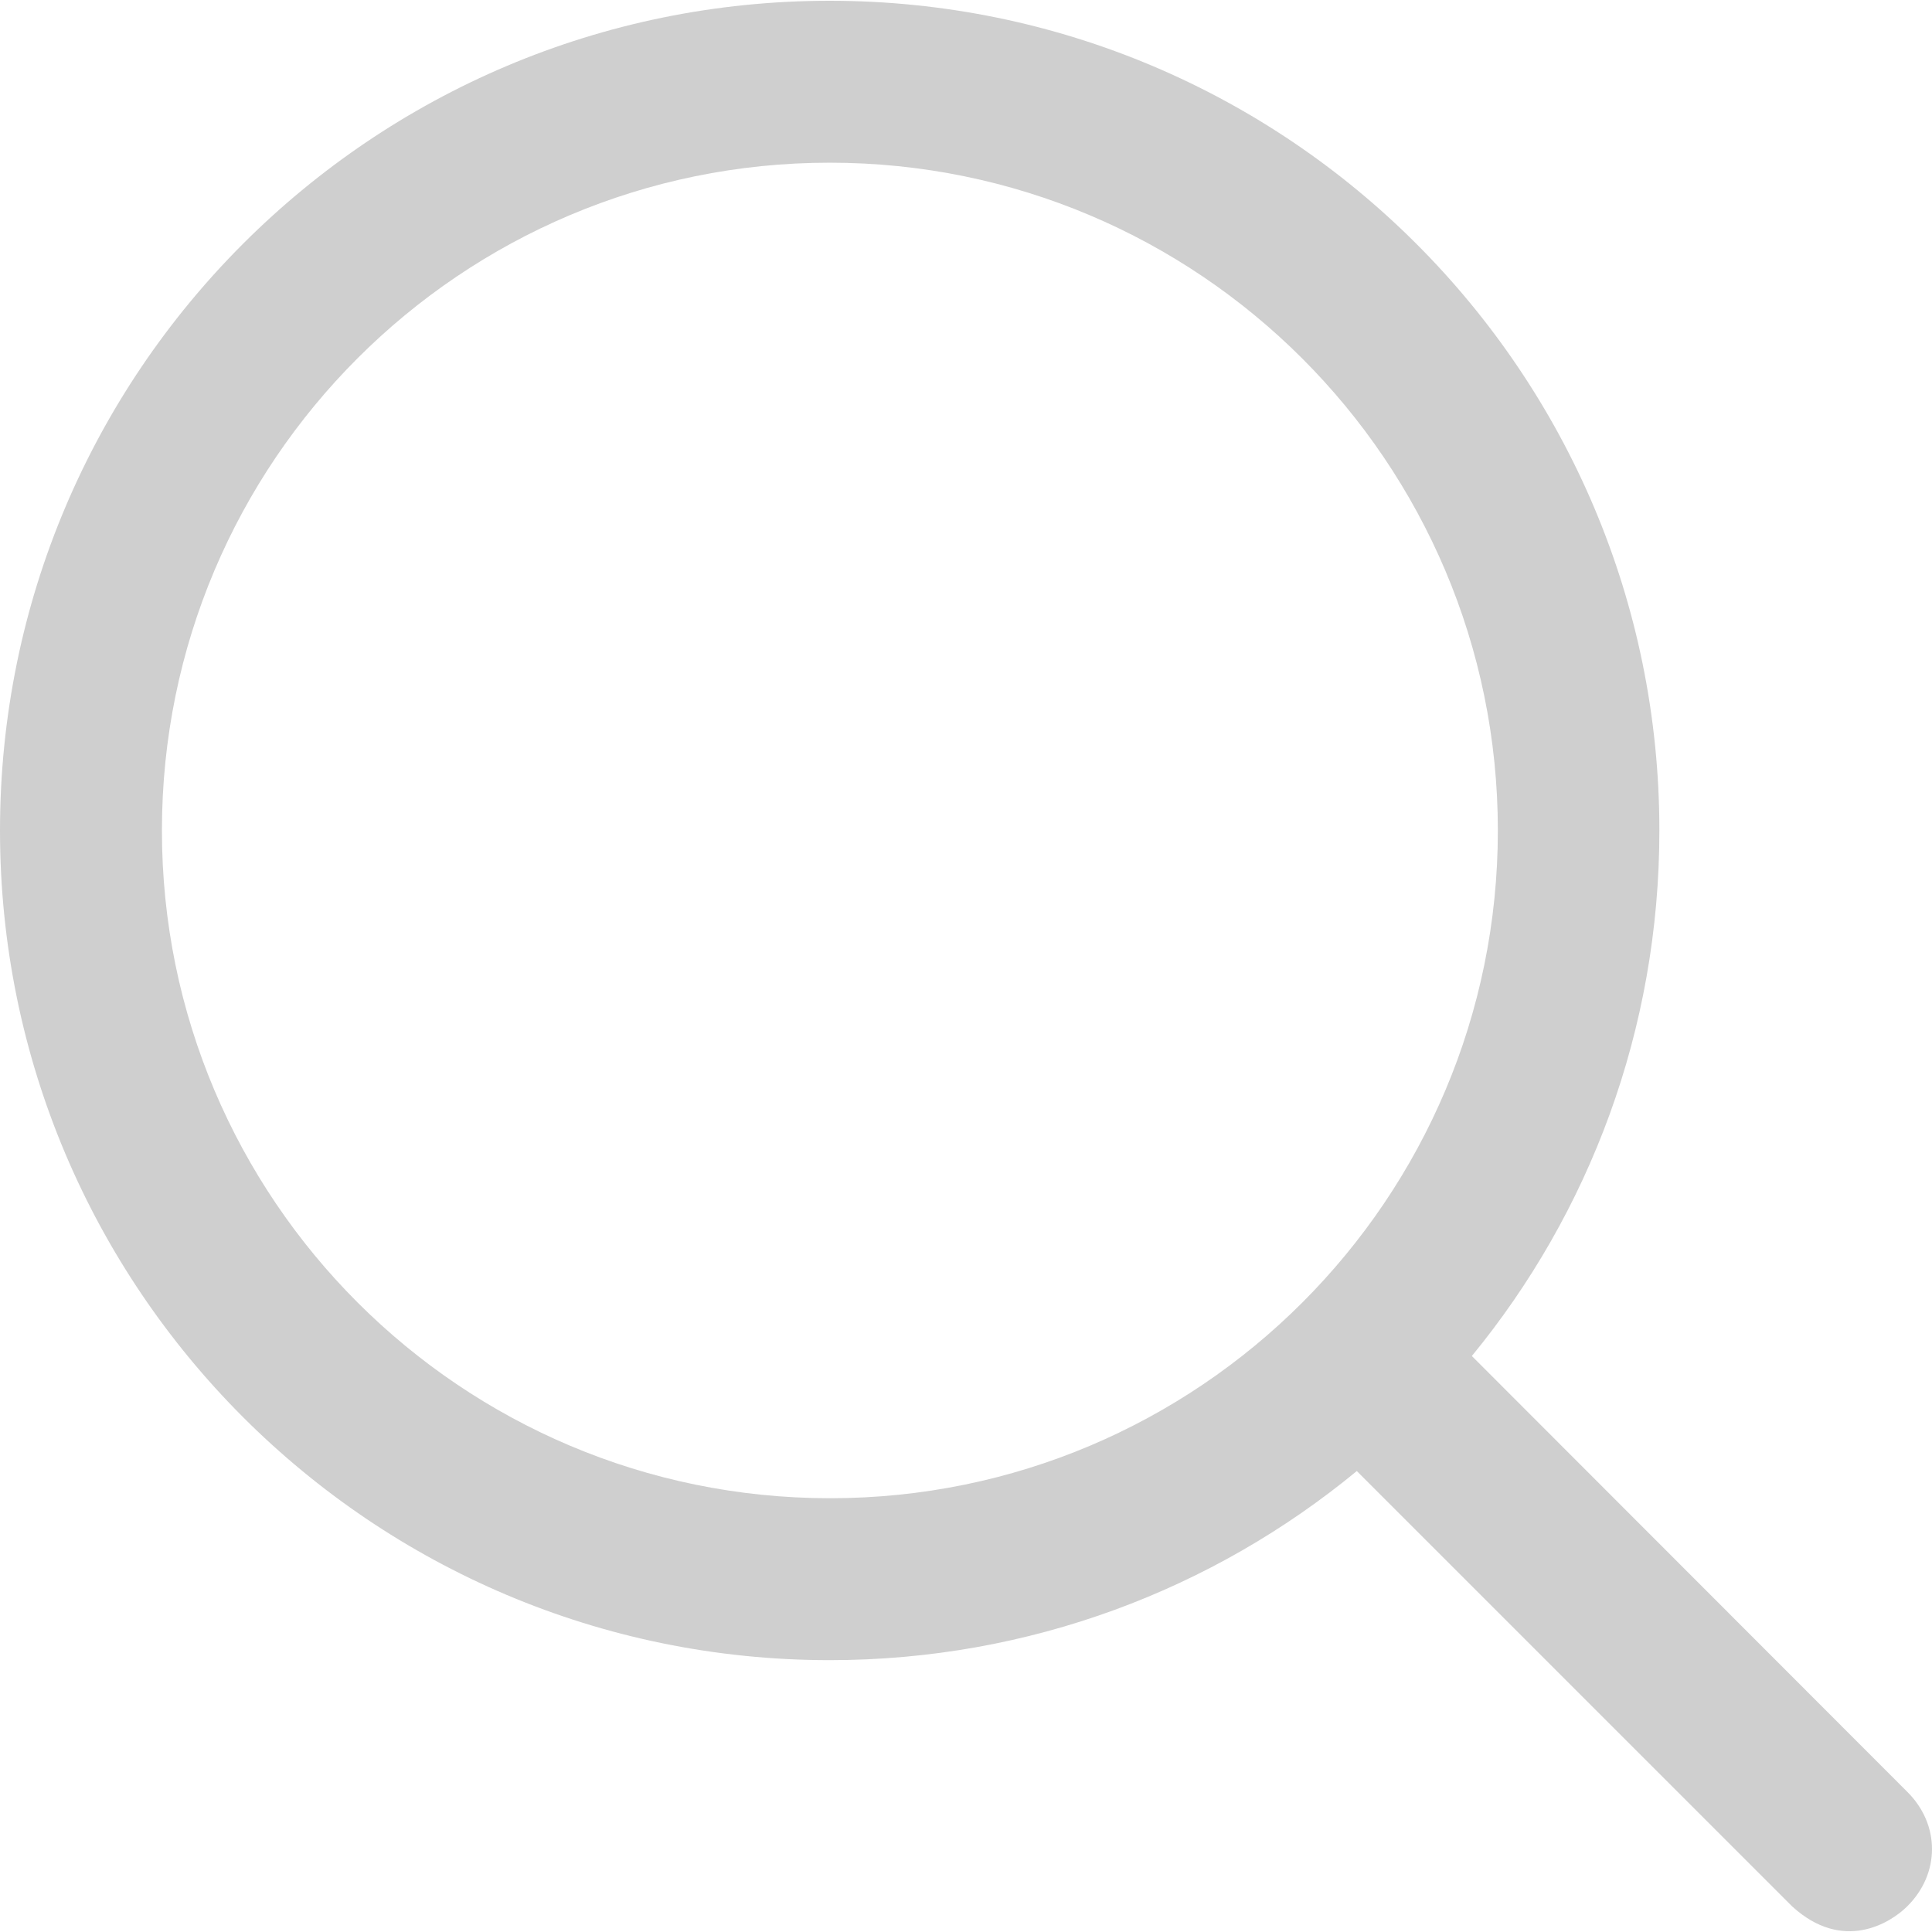
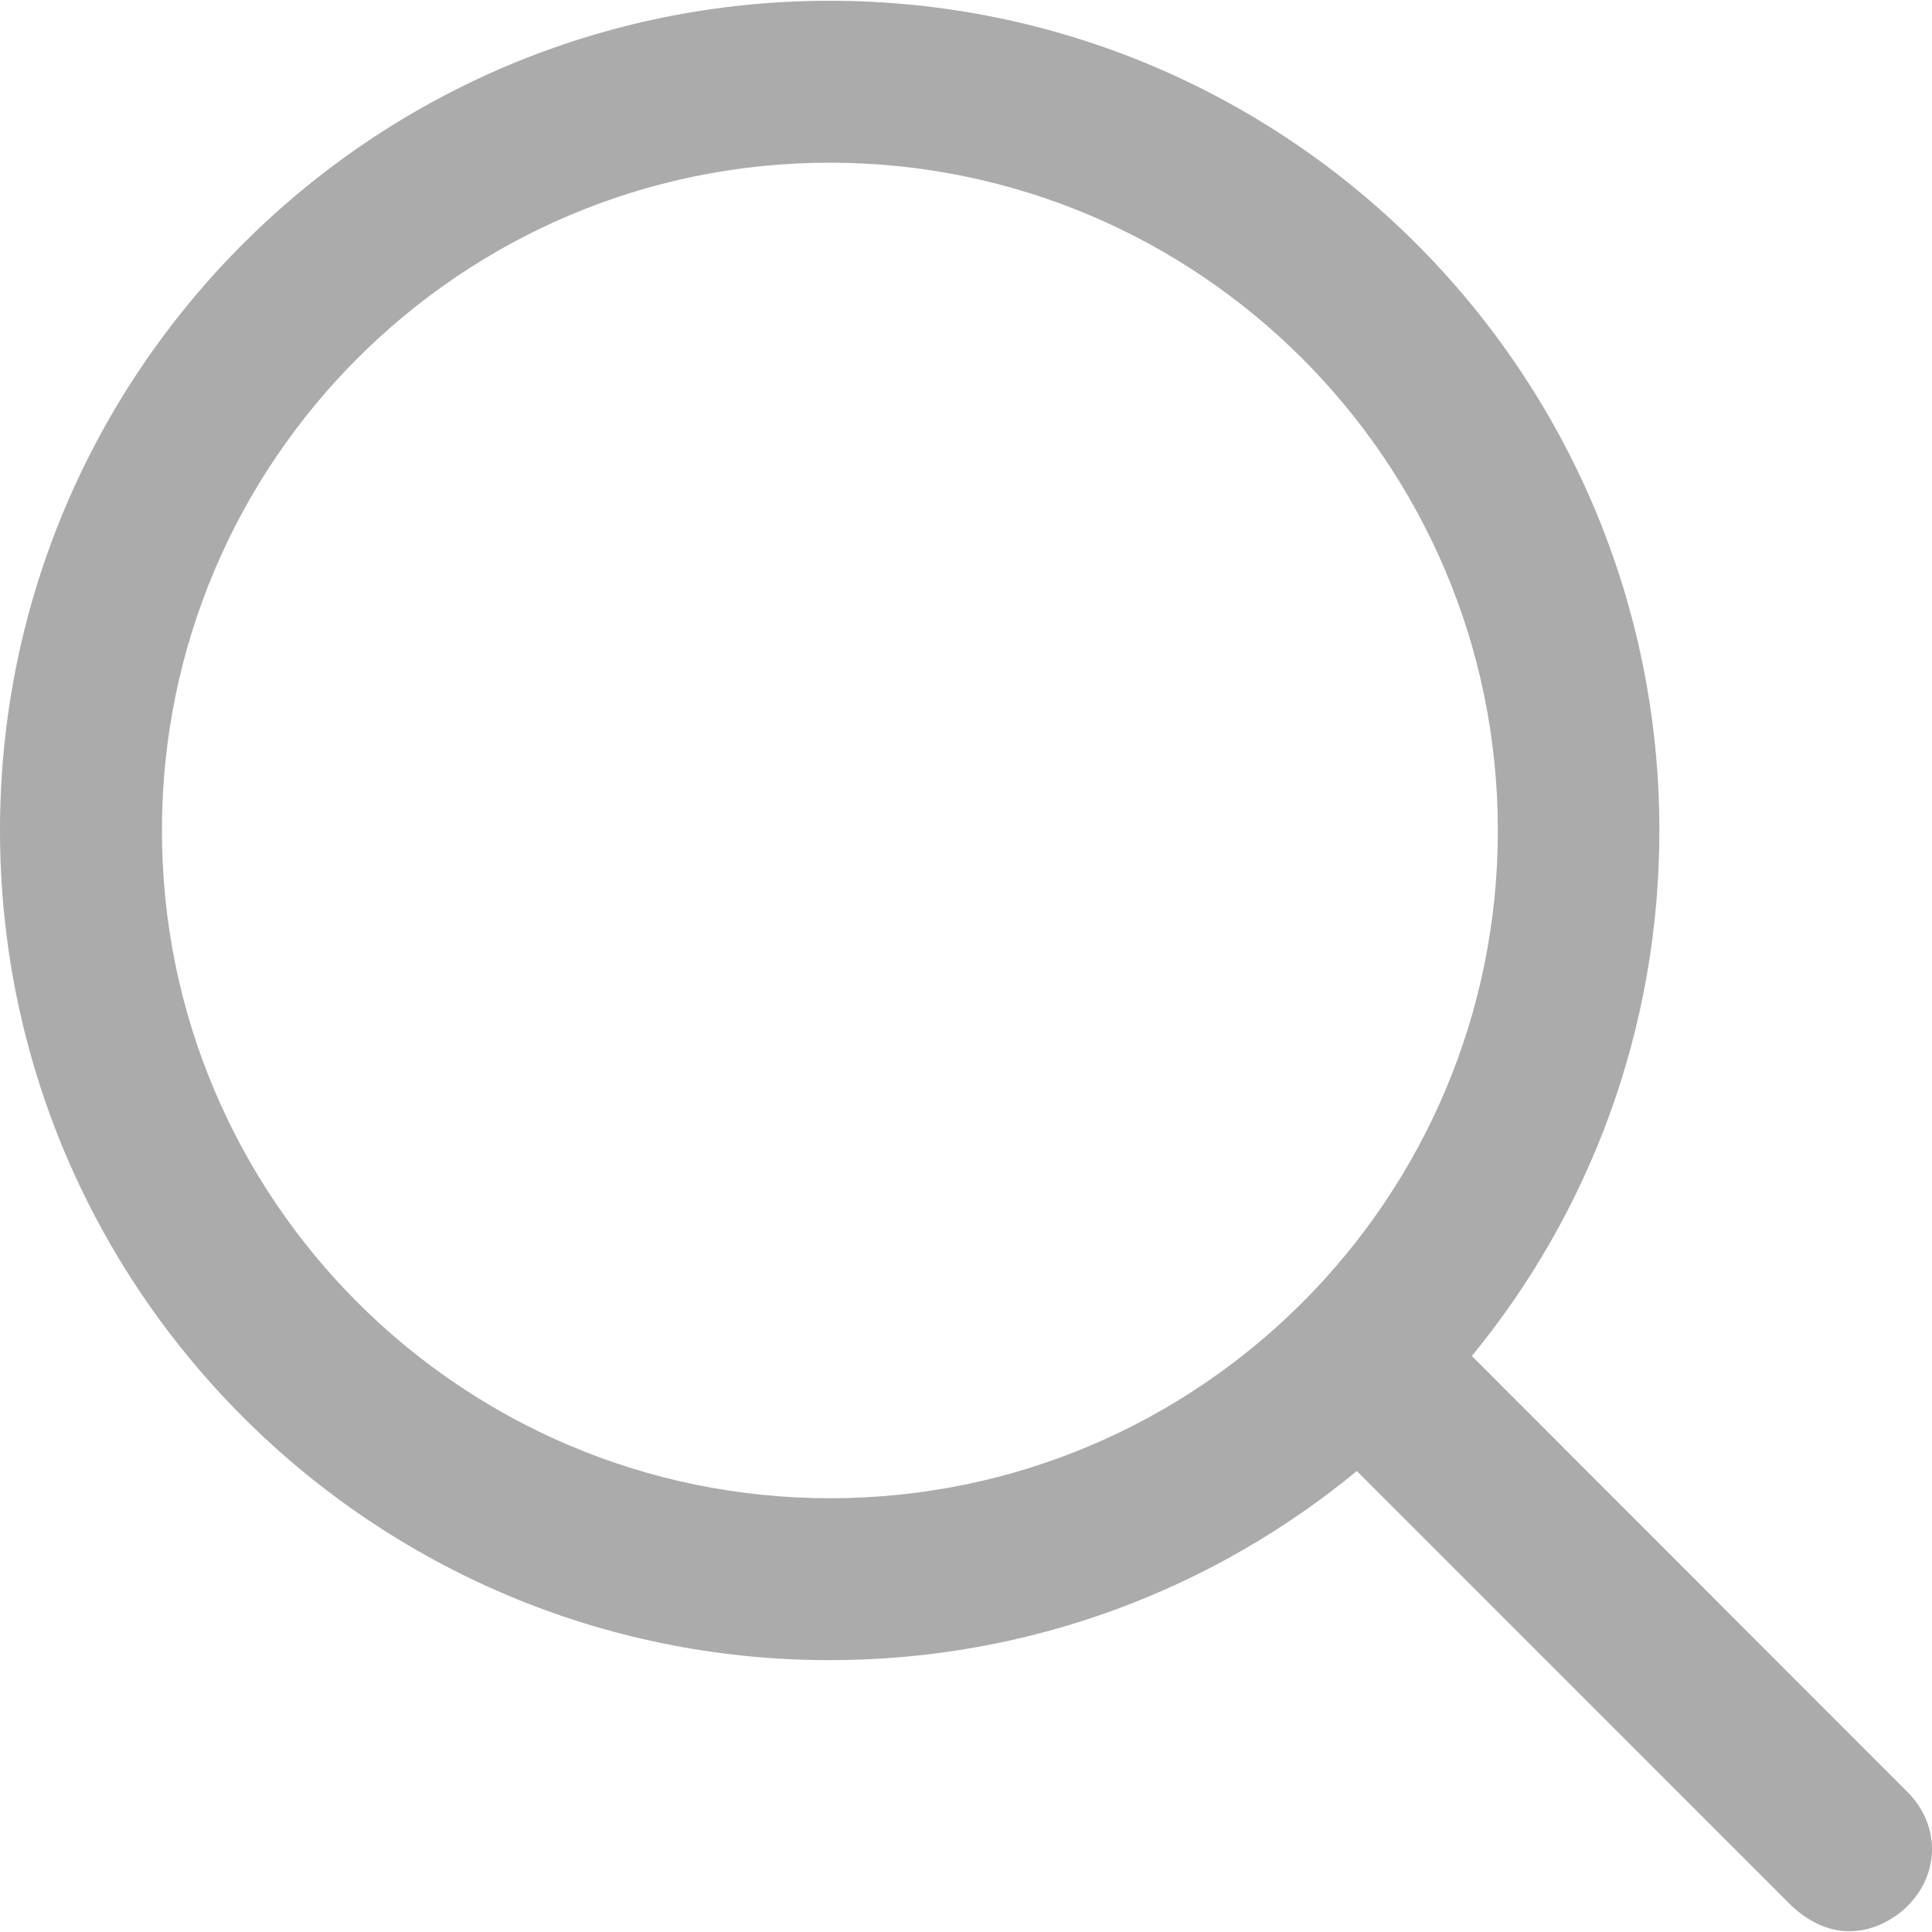
- <svg xmlns="http://www.w3.org/2000/svg" fill="#cfcfcf" height="18px" width="18px" version="1.1" id="Capa_1" viewBox="0 0 490.4 490.4" xml:space="preserve">
+ <svg xmlns="http://www.w3.org/2000/svg" fill="#ababab" height="18px" width="18px" version="1.1" id="Capa_1" viewBox="0 0 490.4 490.4" xml:space="preserve">
  <g>
    <path d="M484.1,454.796l-110.5-110.6c29.8-36.3,47.6-82.8,47.6-133.4c0-116.3-94.3-210.6-210.6-210.6S0,94.496,0,210.796   s94.3,210.6,210.6,210.6c50.8,0,97.4-18,133.8-48l110.5,110.5c12.9,11.8,25,4.2,29.2,0C492.5,475.596,492.5,463.096,484.1,454.796z    M41.1,210.796c0-93.6,75.9-169.5,169.5-169.5s169.6,75.9,169.6,169.5s-75.9,169.5-169.5,169.5S41.1,304.396,41.1,210.796z" />
  </g>
</svg>
